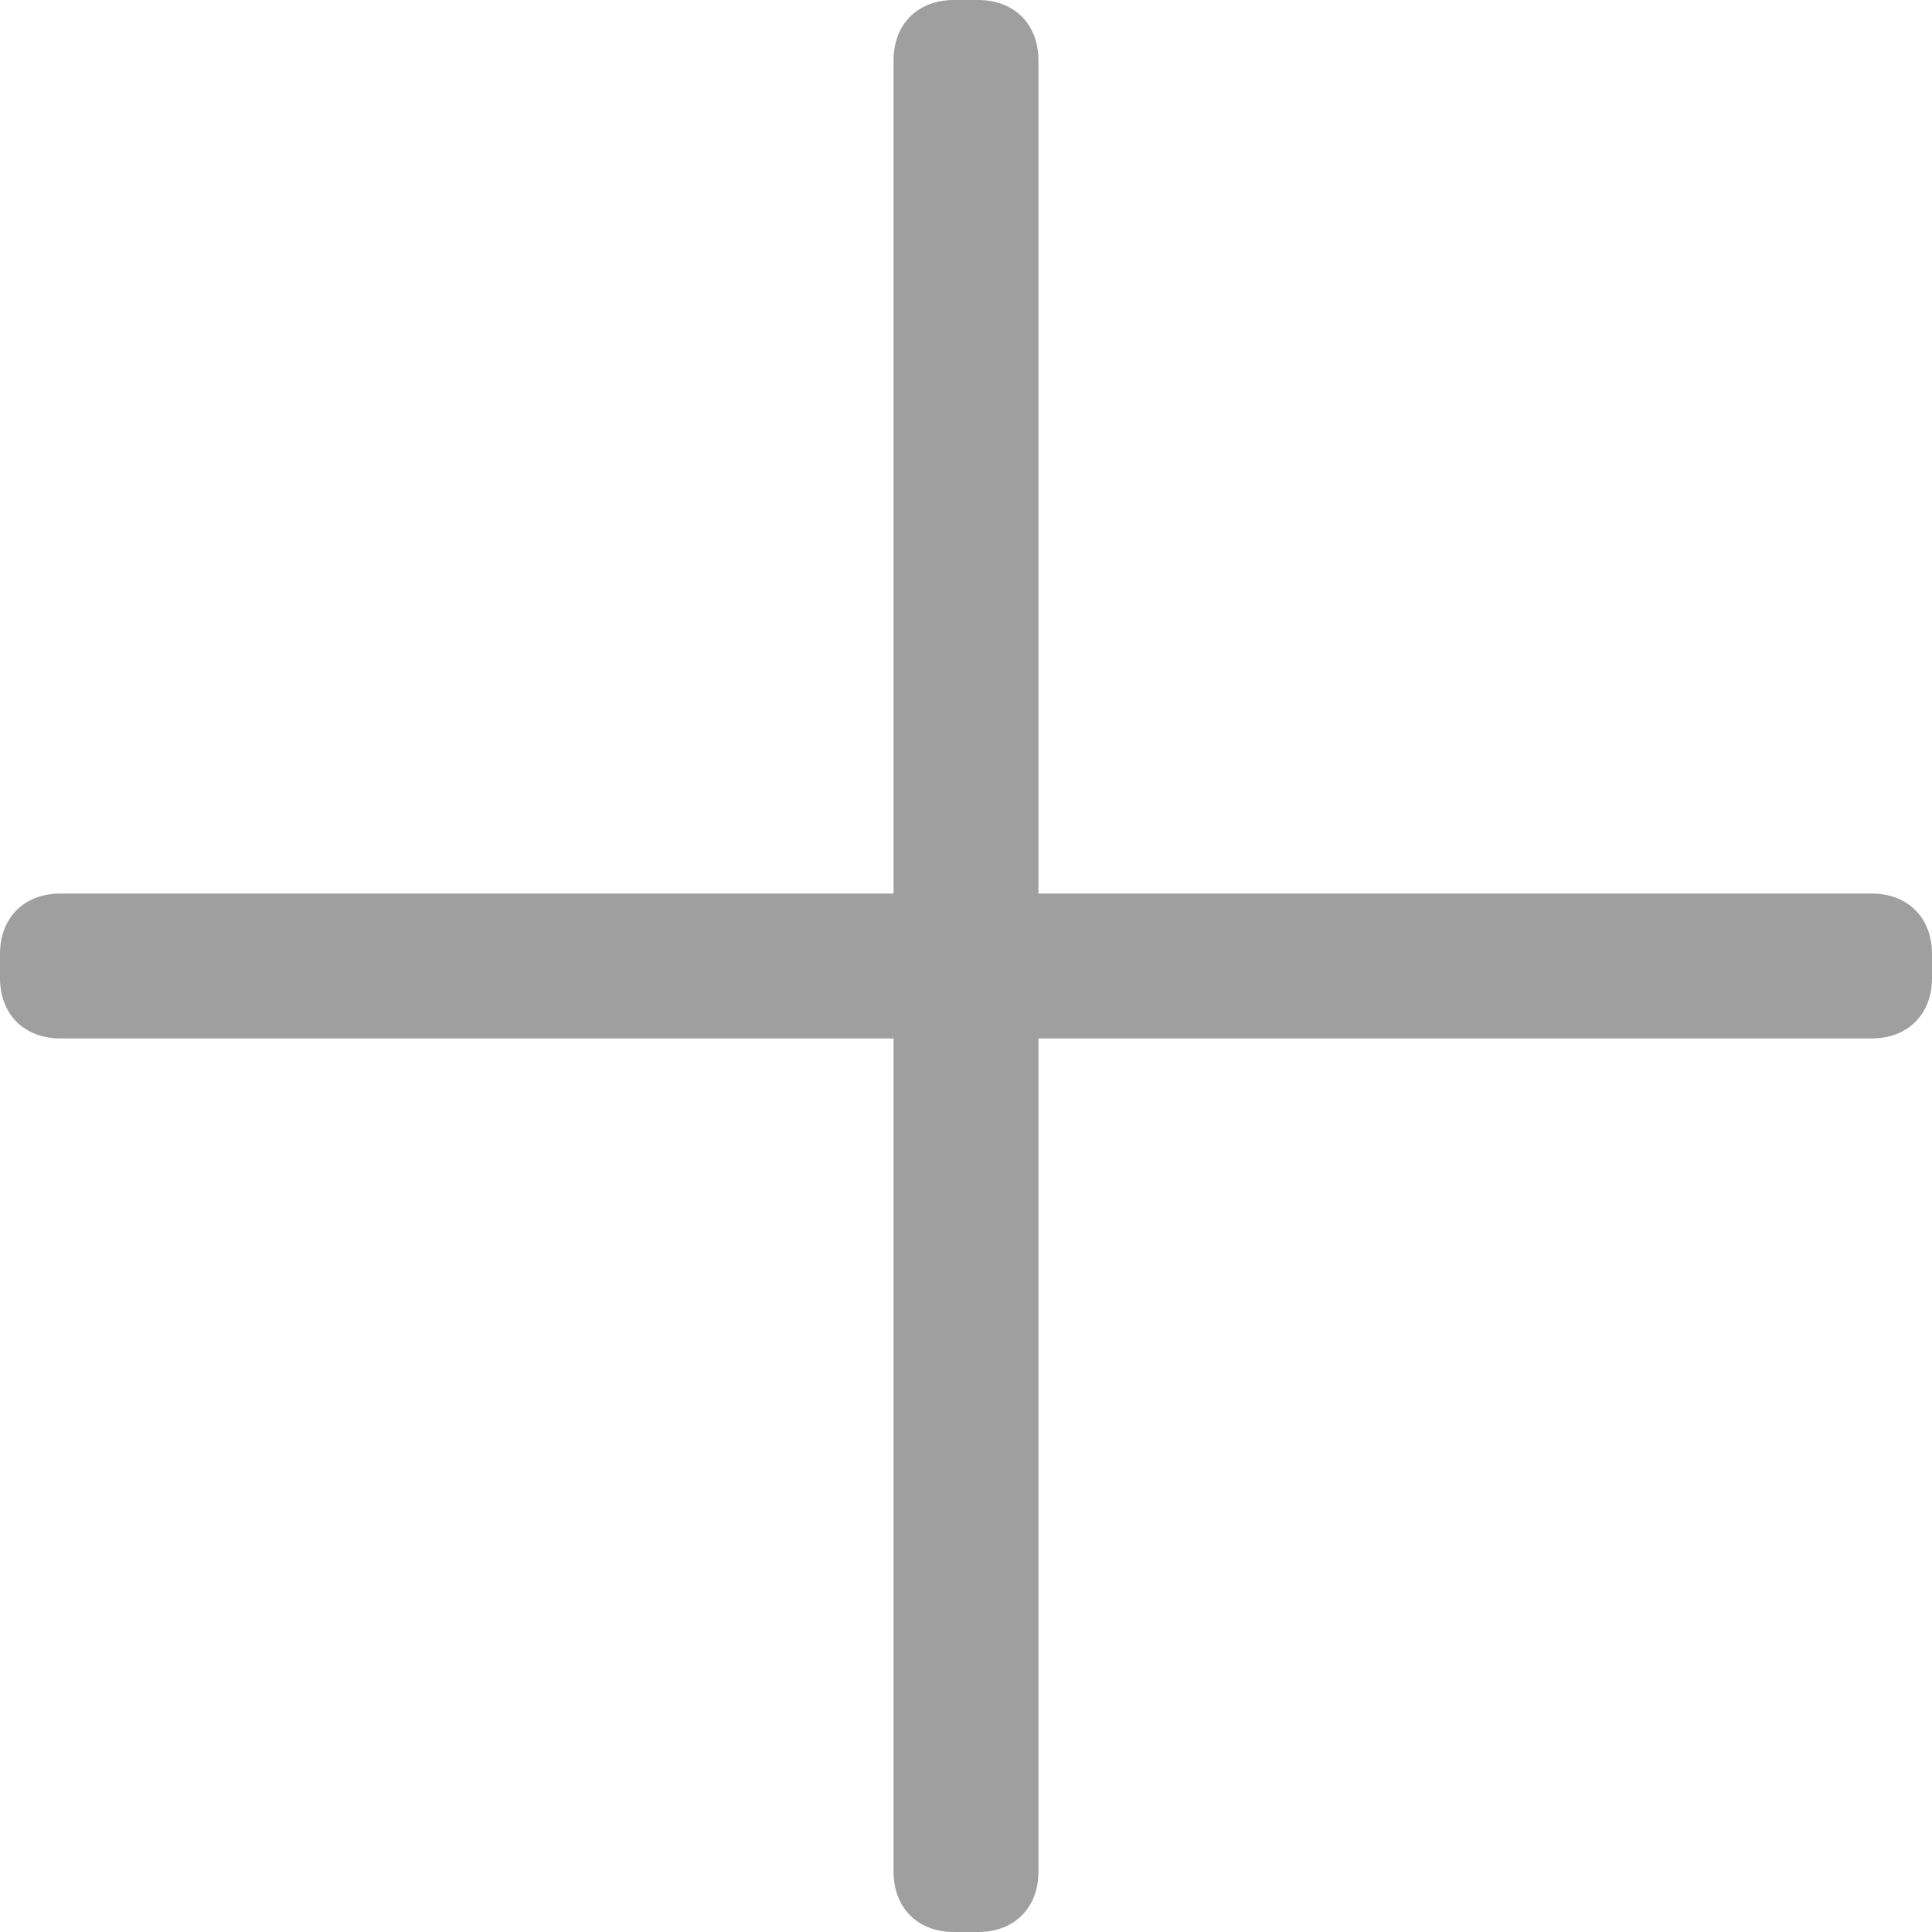
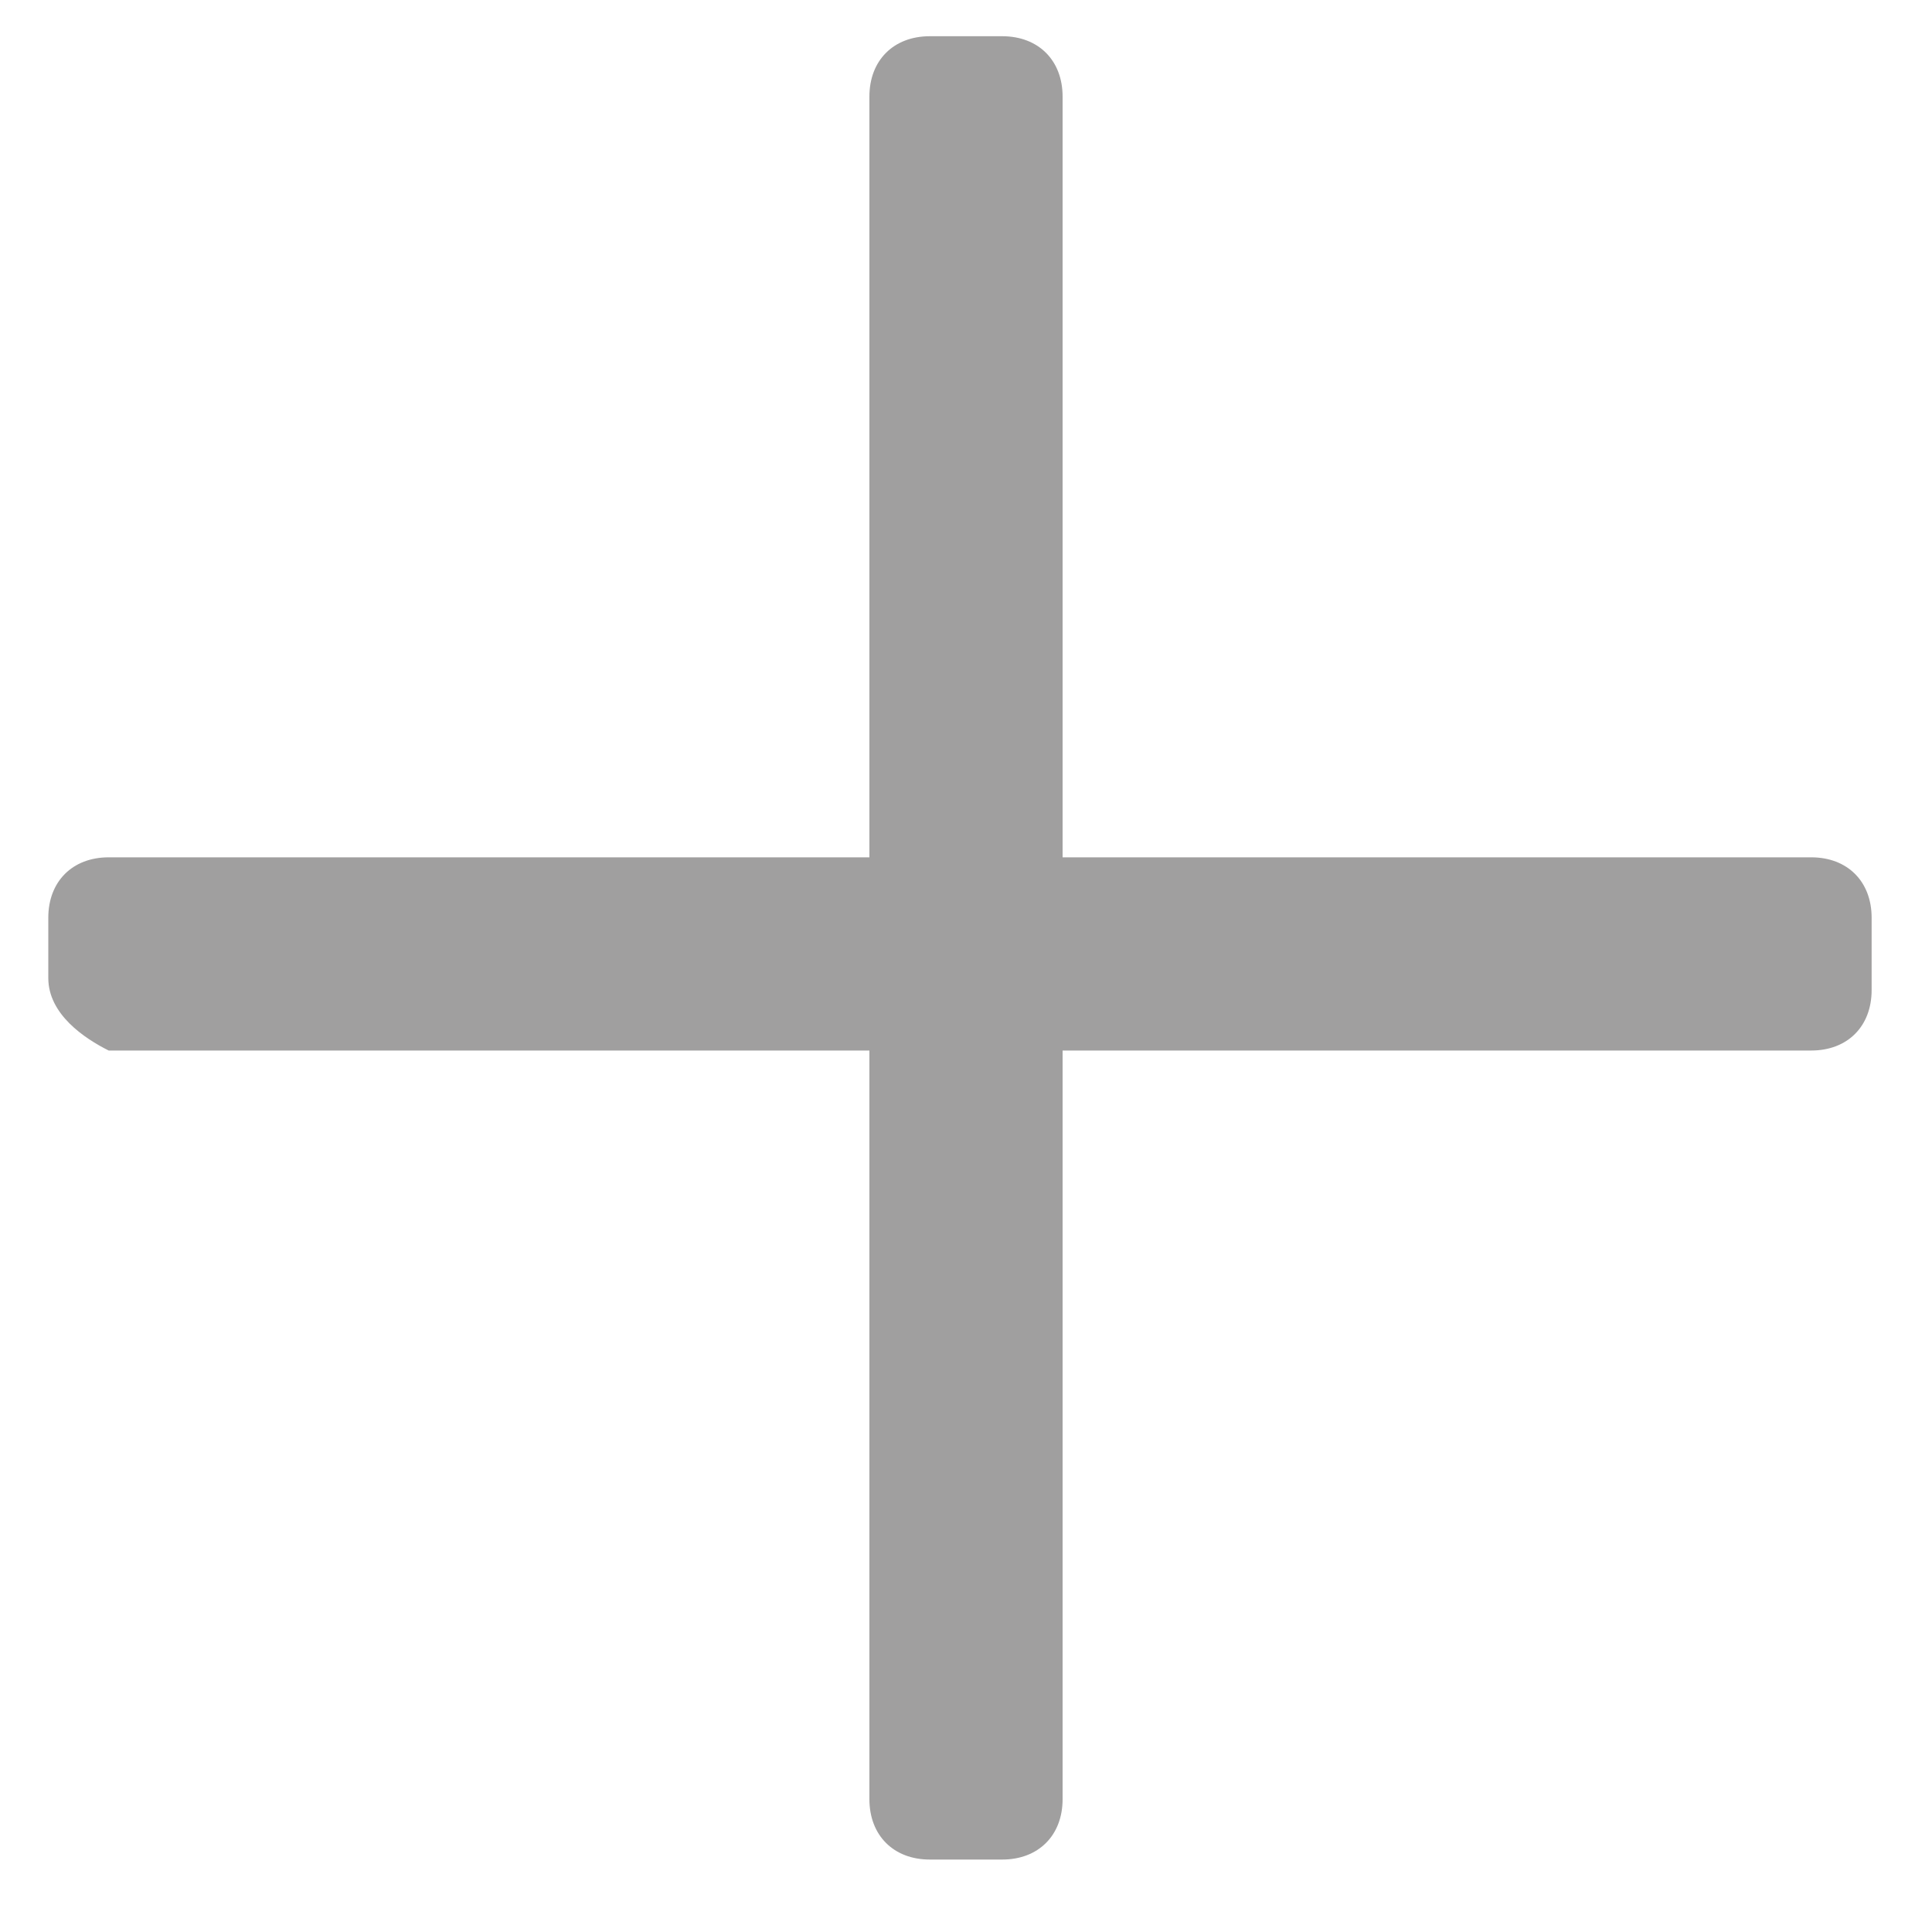
<svg xmlns="http://www.w3.org/2000/svg" version="1.1" id="Layer_1" x="0px" y="0px" viewBox="0 0 16 16" style="enable-background:new 0 0 16 16;" xml:space="preserve">
  <style type="text/css">
	.st0{fill:#A09F9F;}
</style>
-   <path id="XMLID_3_" class="st0" d="M8.1,16H7.9c-0.3,0-0.5-0.2-0.5-0.5v-15C7.4,0.2,7.6,0,7.9,0h0.2c0.3,0,0.5,0.2,0.5,0.5v15  C8.6,15.8,8.4,16,8.1,16z" />
-   <path id="XMLID_2_" class="st0" d="M16,7.9v0.2c0,0.3-0.2,0.5-0.5,0.5h-15C0.2,8.6,0,8.4,0,8.1V7.9c0-0.3,0.2-0.5,0.5-0.5h15  C15.8,7.4,16,7.6,16,7.9z" />
+   <path id="XMLID_3_" class="st0" d="M8.3,15.4H7.7c-0.3,0-0.5-0.2-0.5-0.5V0.8c0-0.3,0.2-0.5,0.5-0.5h0.6c0.3,0,0.5,0.2,0.5,0.5v14.1  C8.8,15.2,8.6,15.4,8.3,15.4z" />
+   <path id="XMLID_1_" class="st0" d="M0.4,8.1V7.6c0-0.3,0.2-0.5,0.5-0.5h14.1c0.3,0,0.5,0.2,0.5,0.5v0.6c0,0.3-0.2,0.5-0.5,0.5H0.9  C0.7,8.6,0.4,8.4,0.4,8.1z" />
</svg>
